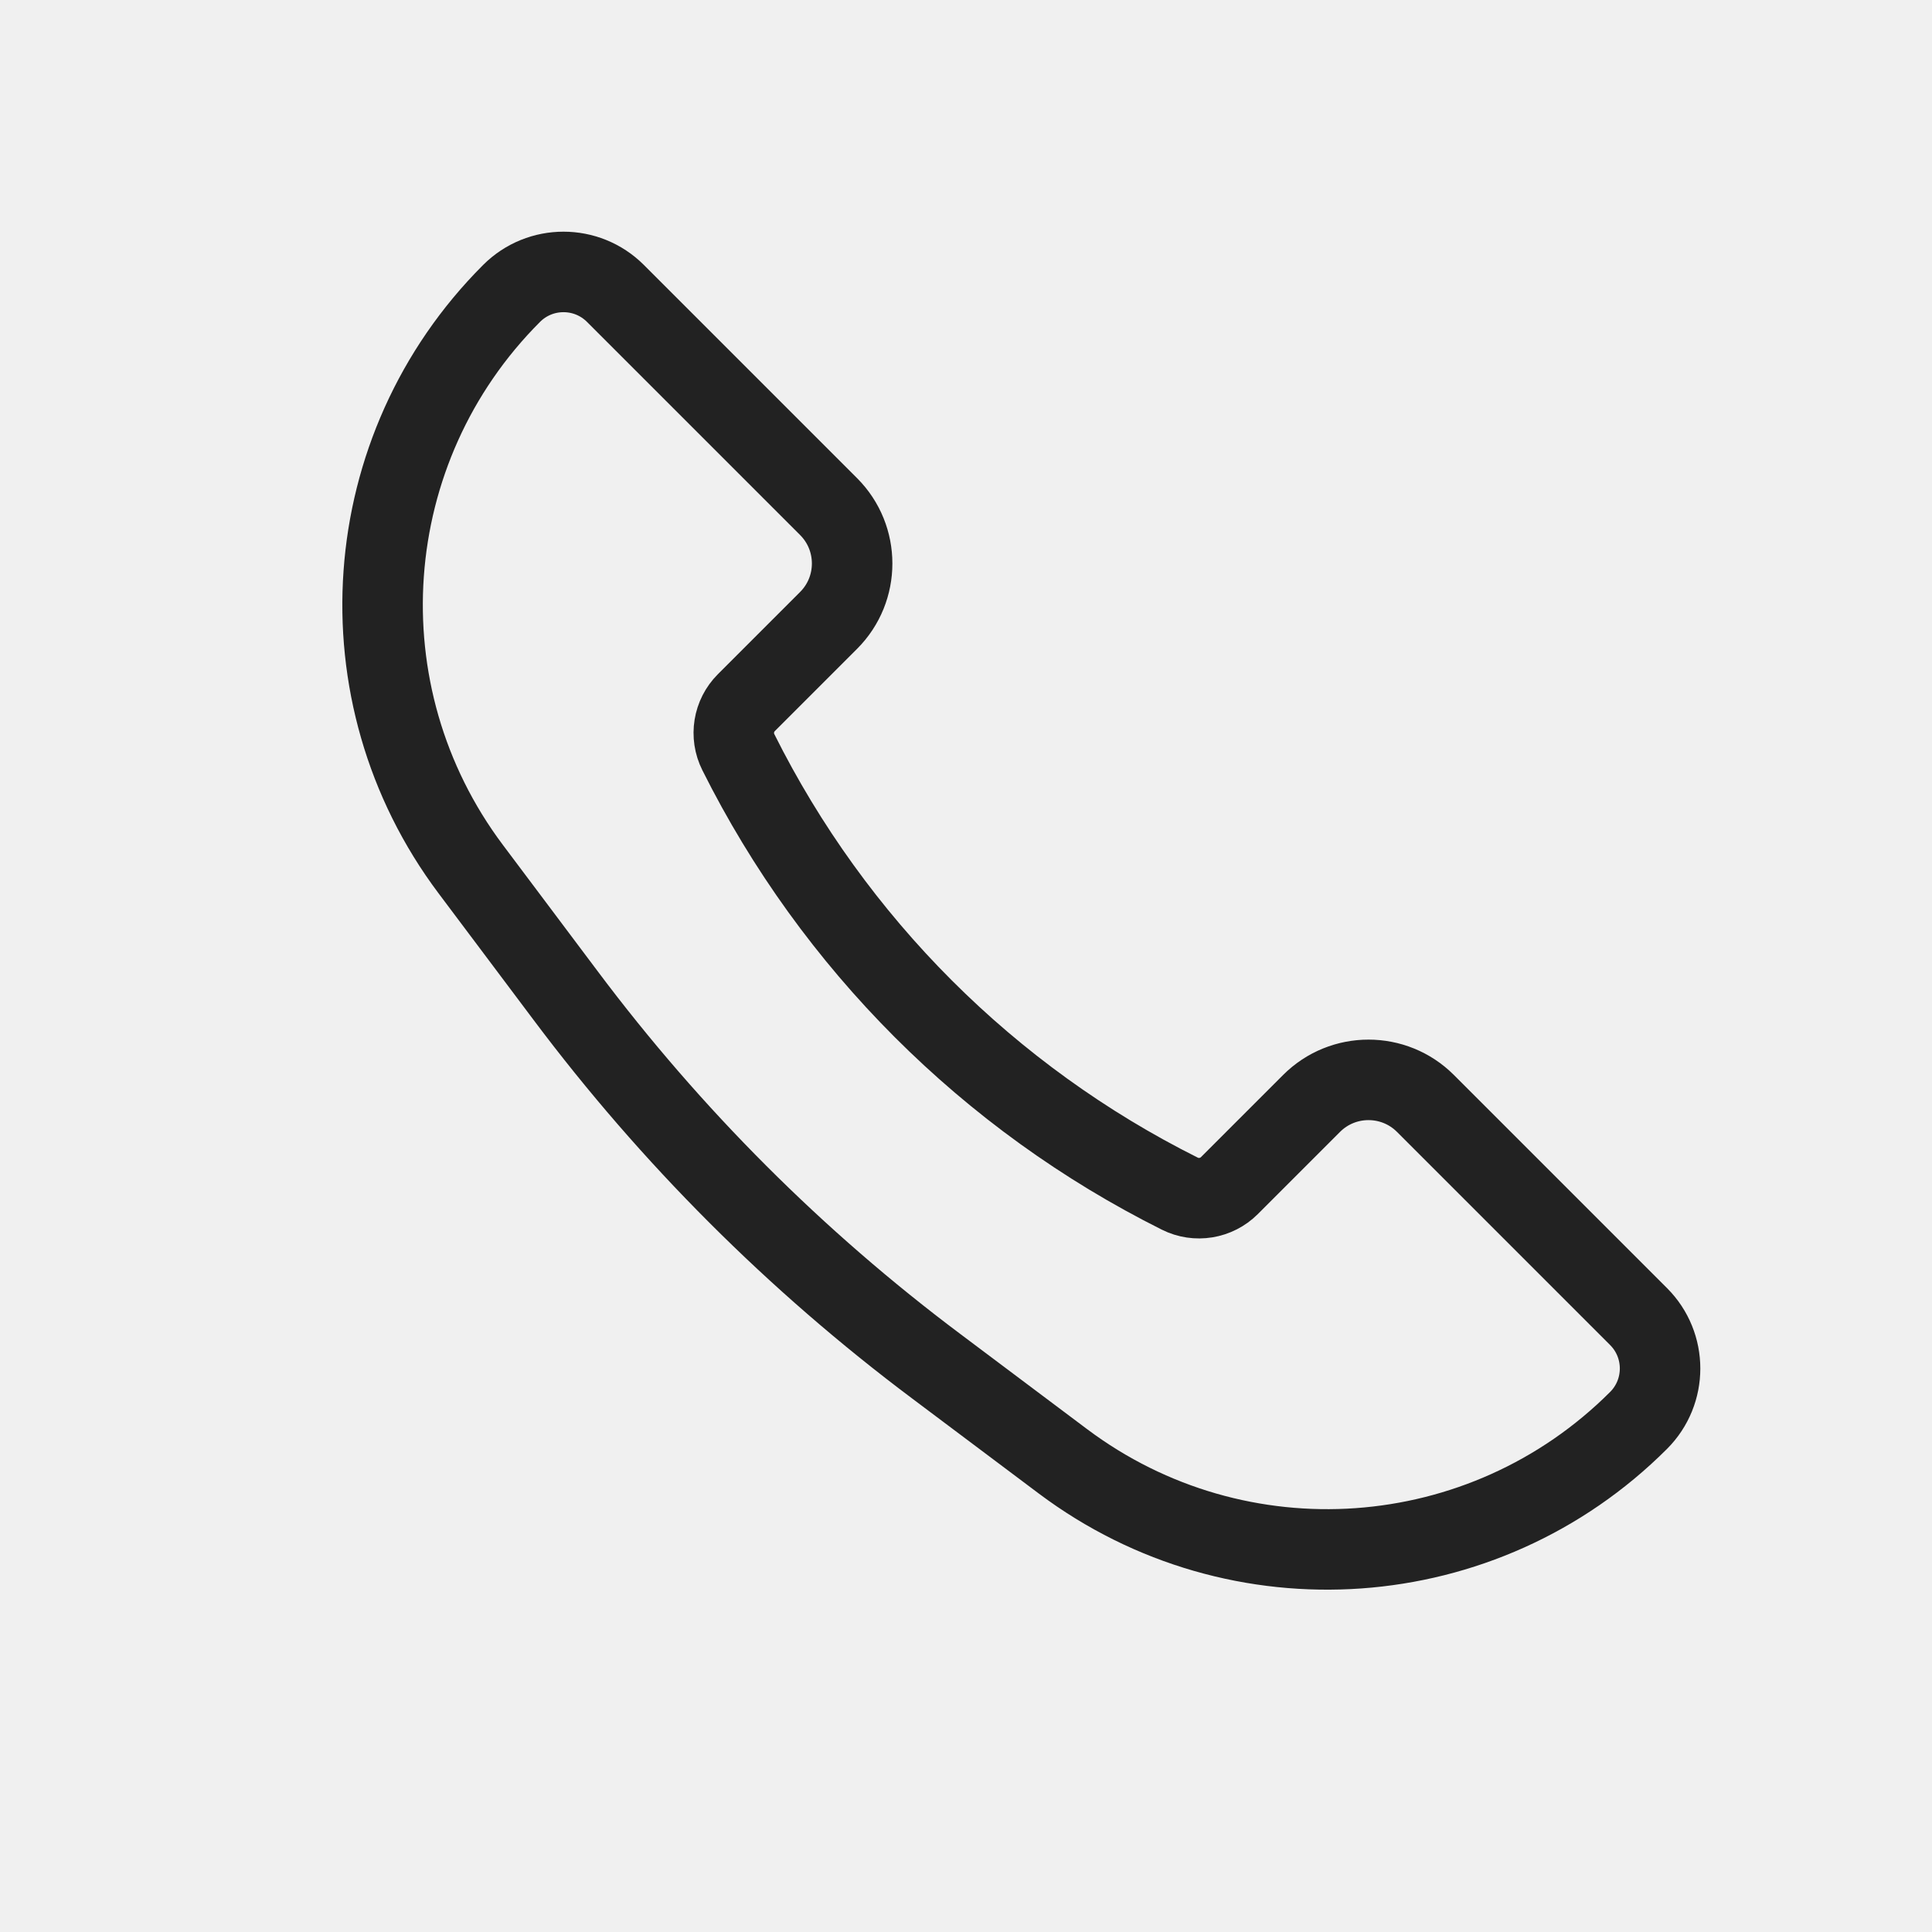
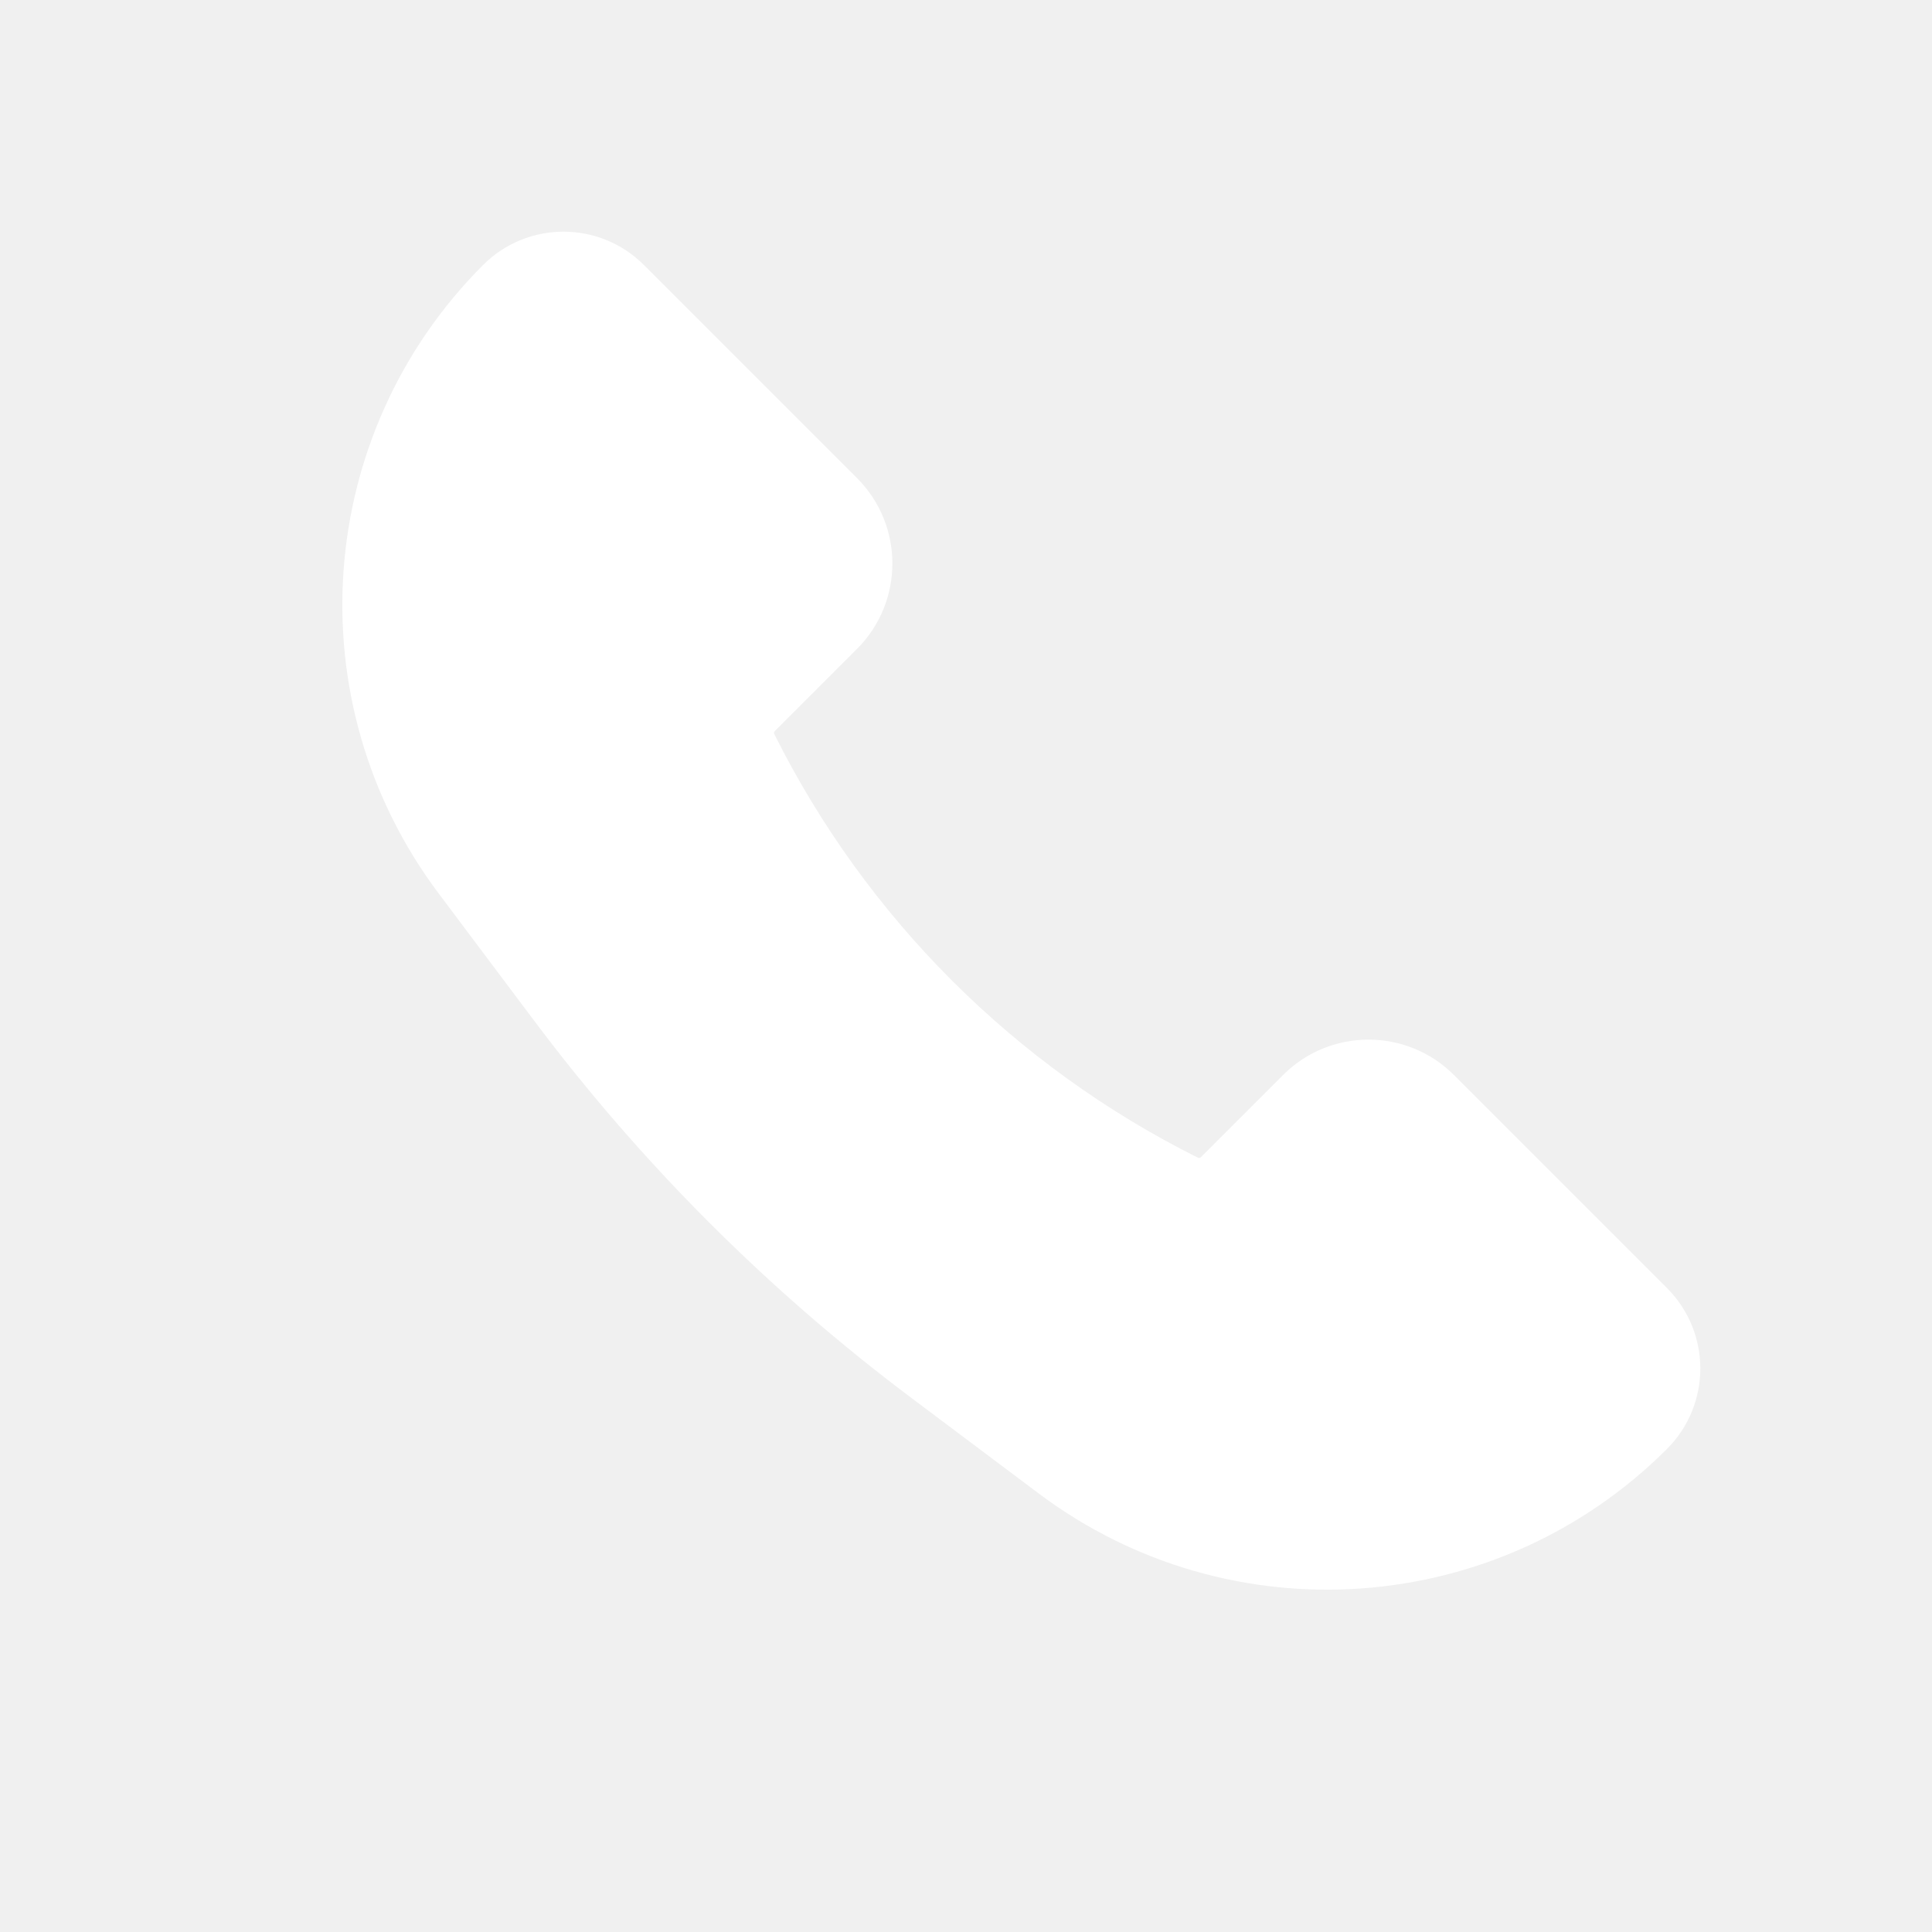
- <svg xmlns="http://www.w3.org/2000/svg" width="24" height="24" viewBox="0 0 24 24" fill="none">
-   <path d="M17.707 13.707L20.355 16.355C20.711 16.711 20.711 17.289 20.355 17.645C18.43 19.57 15.382 19.787 13.204 18.153L11.629 16.971C9.885 15.664 8.336 14.115 7.029 12.371L5.847 10.796C4.213 8.618 4.43 5.57 6.355 3.645C6.711 3.289 7.289 3.289 7.645 3.645L10.293 6.293C10.683 6.683 10.683 7.317 10.293 7.707L9.272 8.728C9.109 8.891 9.069 9.138 9.172 9.344C10.358 11.717 12.283 13.642 14.656 14.828C14.861 14.931 15.11 14.89 15.272 14.728L16.293 13.707C16.683 13.317 17.317 13.317 17.707 13.707Z" stroke="#222222" />
+ <svg xmlns="http://www.w3.org/2000/svg" width="24" height="24" viewBox="0 0 24 24" fill="#fff">
+   <path d="M17.707 13.707L20.355 16.355C20.711 16.711 20.711 17.289 20.355 17.645C18.43 19.57 15.382 19.787 13.204 18.153L11.629 16.971C9.885 15.664 8.336 14.115 7.029 12.371L5.847 10.796C4.213 8.618 4.43 5.57 6.355 3.645C6.711 3.289 7.289 3.289 7.645 3.645L10.293 6.293C10.683 6.683 10.683 7.317 10.293 7.707L9.272 8.728C9.109 8.891 9.069 9.138 9.172 9.344C10.358 11.717 12.283 13.642 14.656 14.828C14.861 14.931 15.11 14.89 15.272 14.728L16.293 13.707C16.683 13.317 17.317 13.317 17.707 13.707Z" stroke="#fff" />
</svg>
